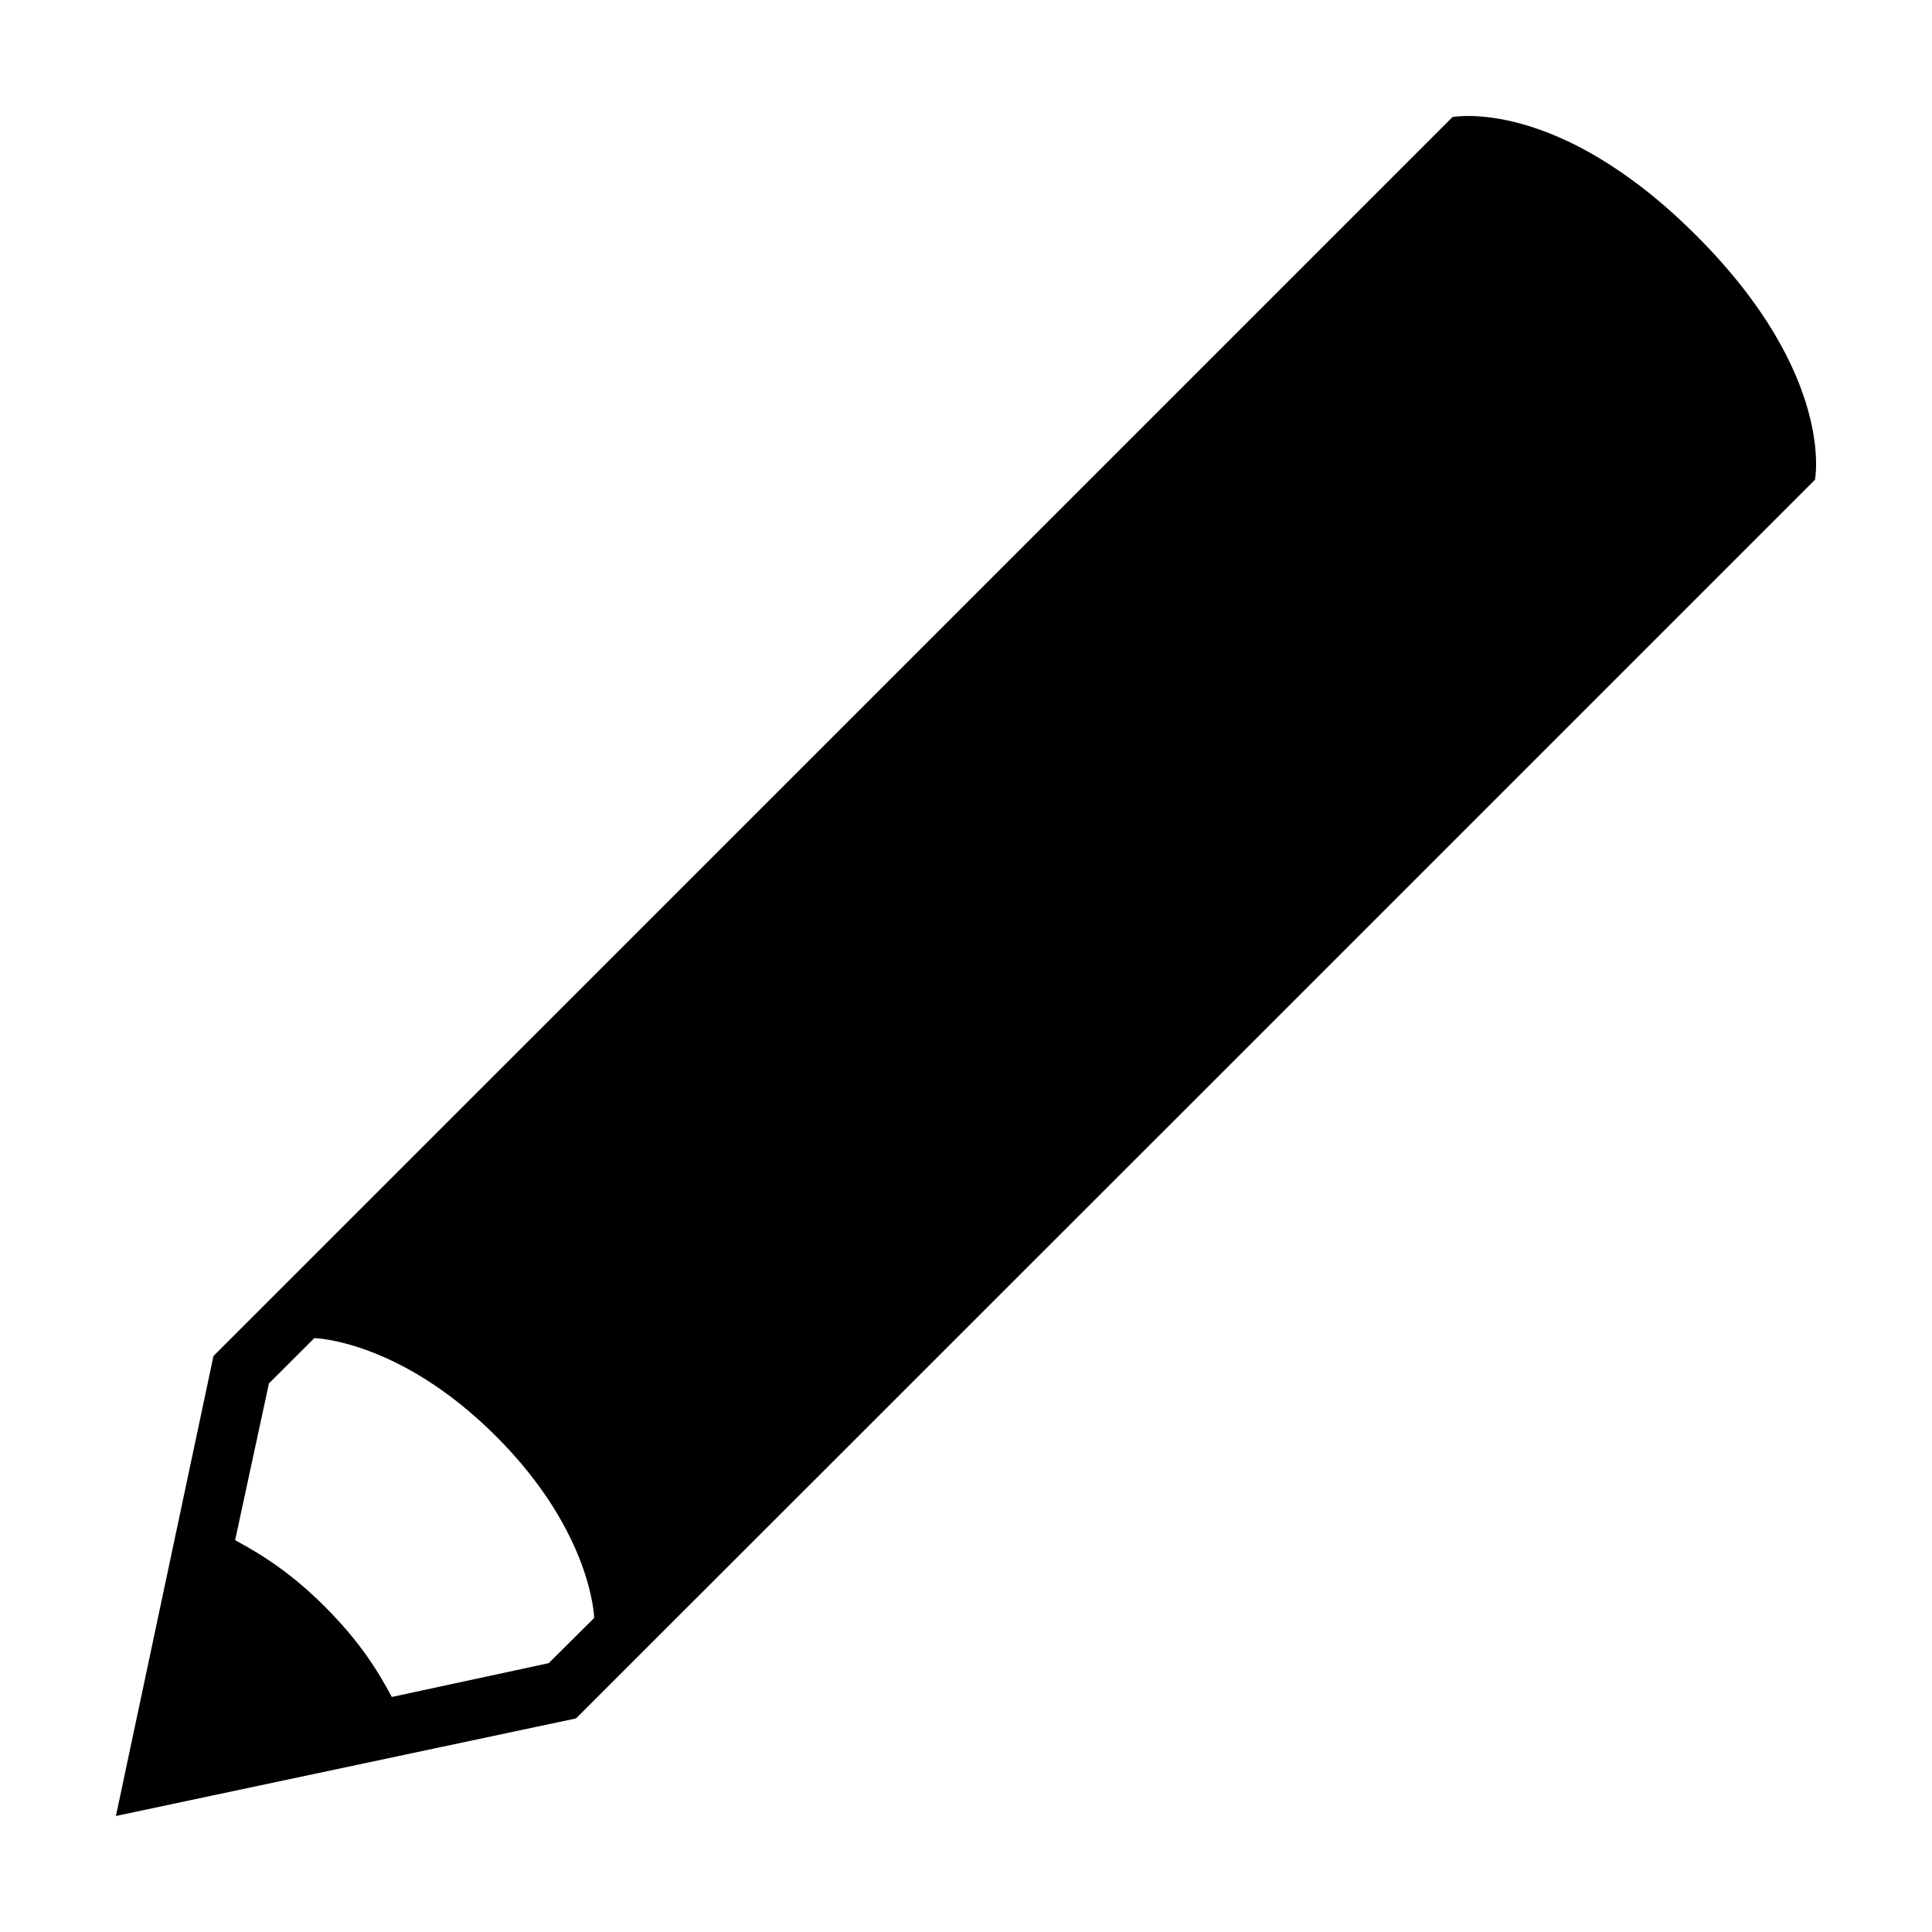
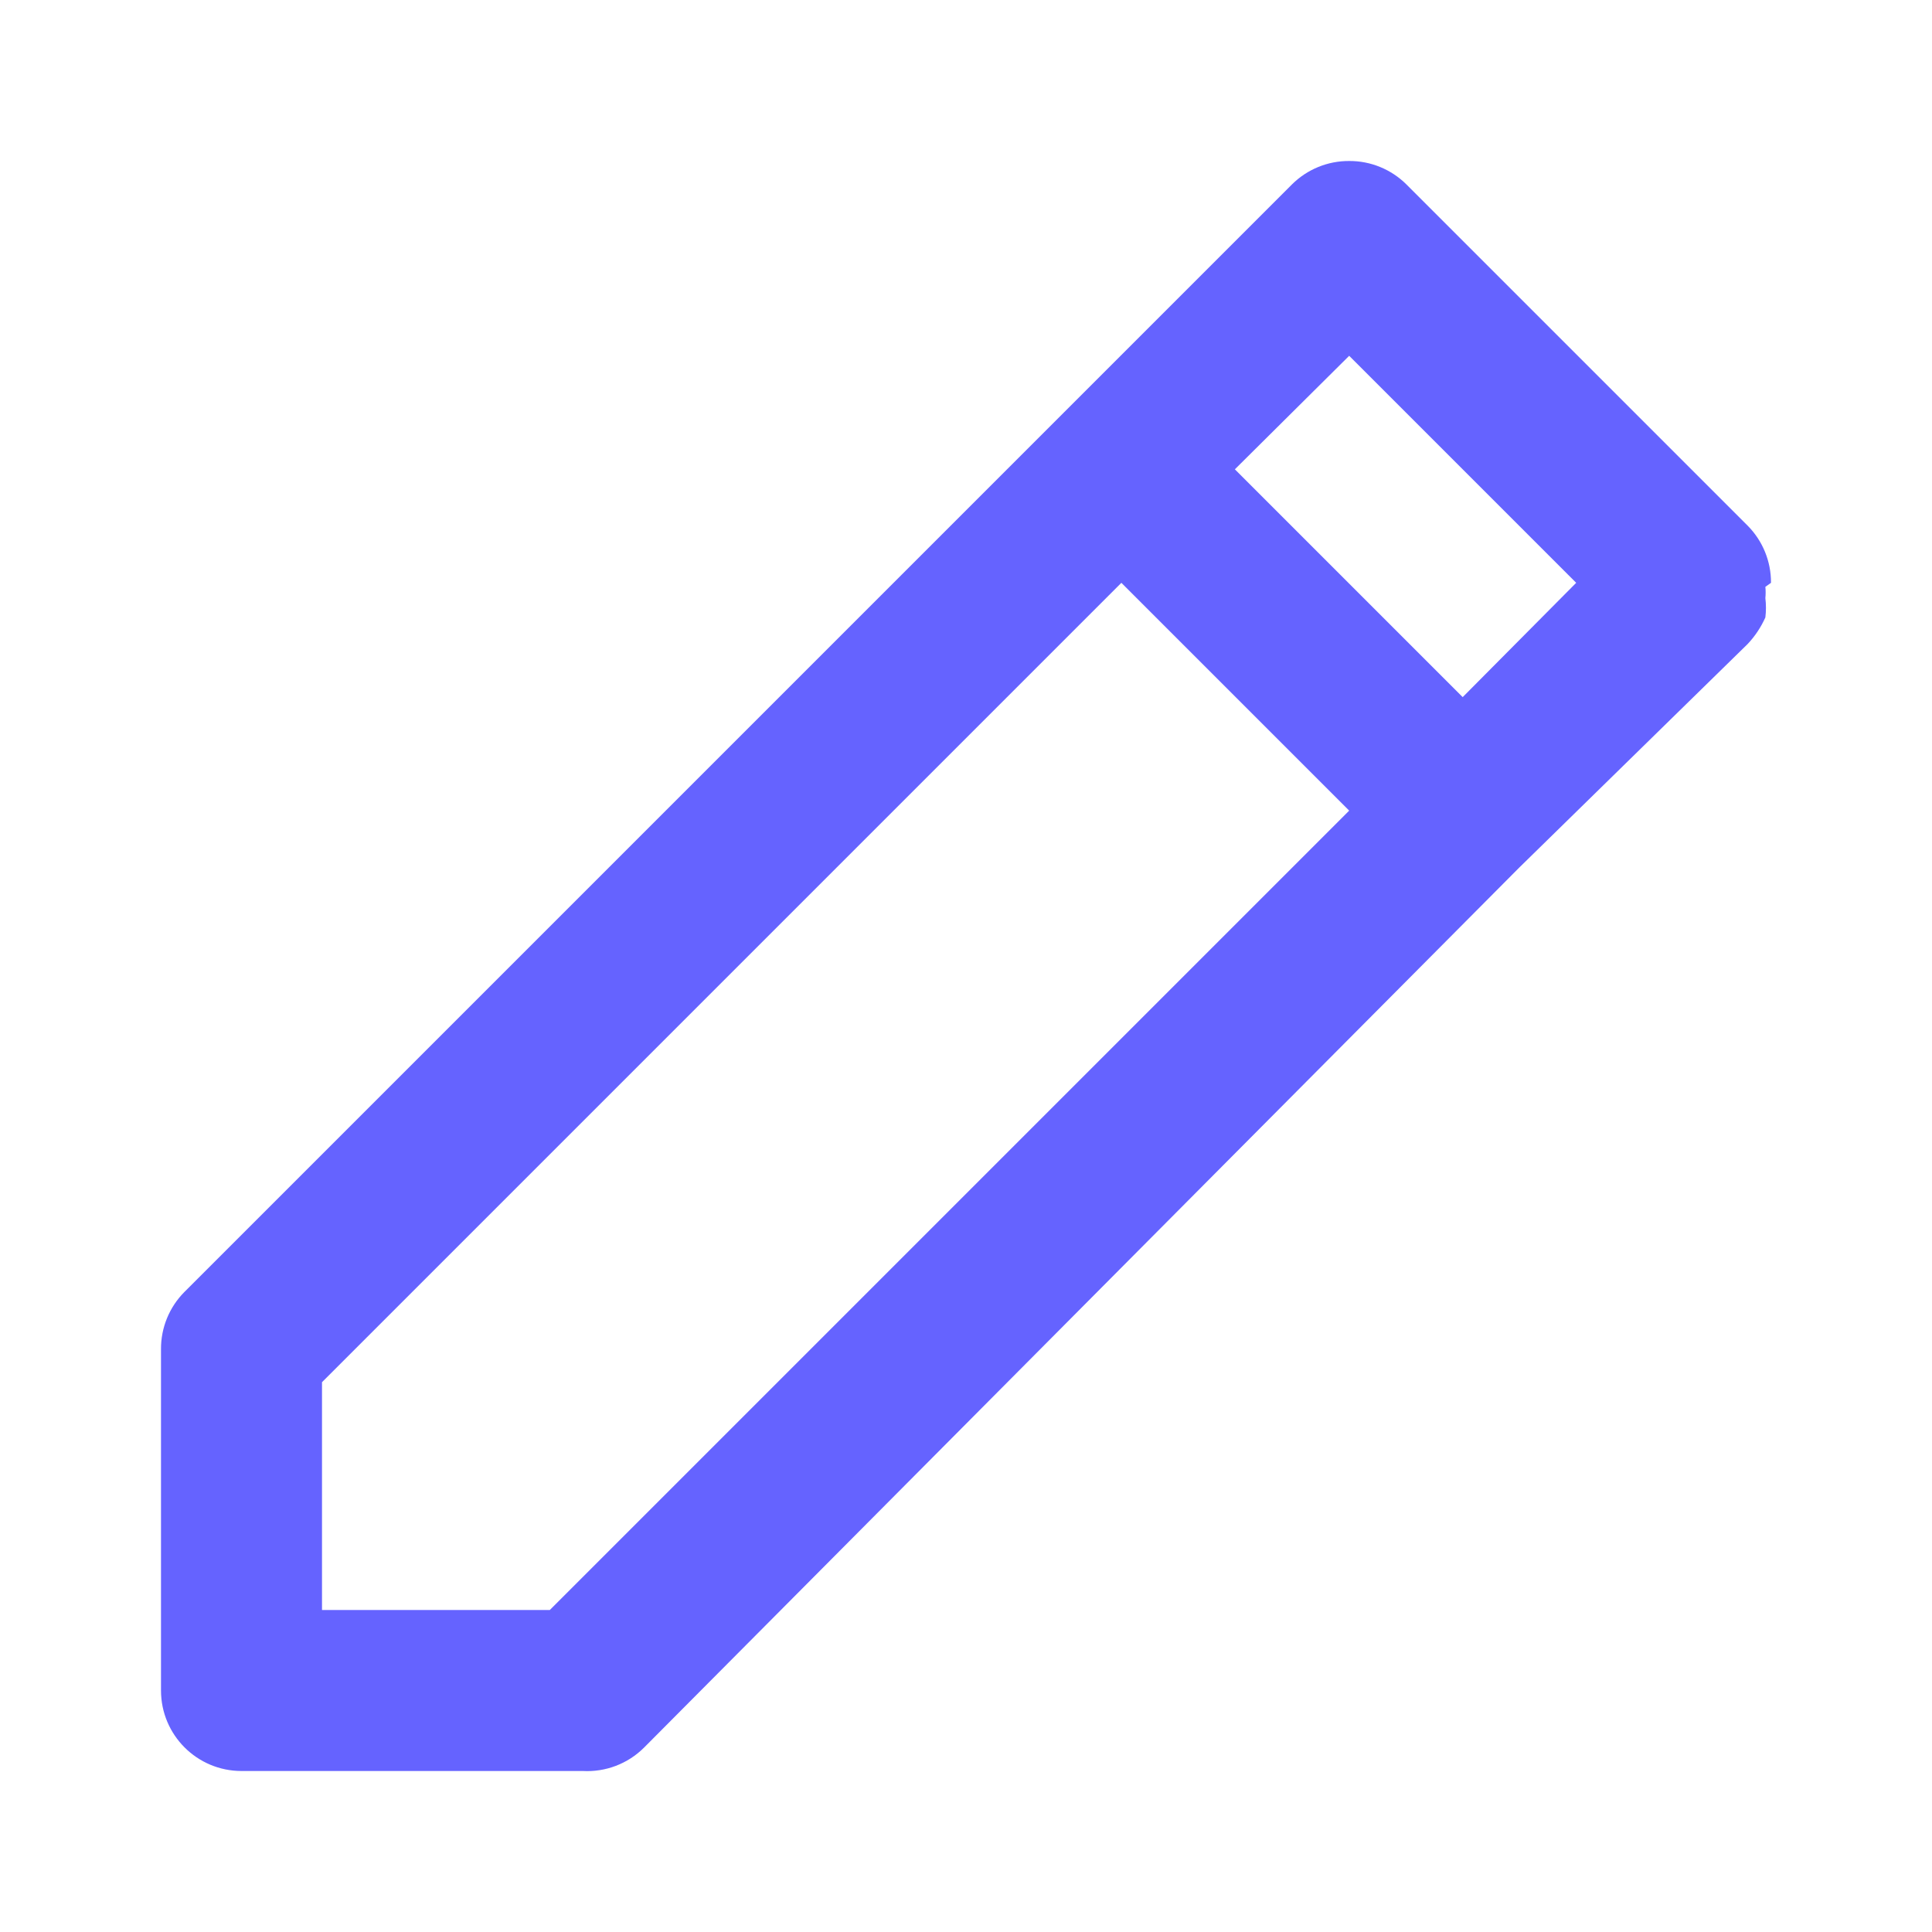
- <svg xmlns="http://www.w3.org/2000/svg" version="1.1" width="18px" height="18px" id="Edit" x="0px" y="0px" viewBox="0 0 20 20" style="enable-background:new 0 0 20 20;" xml:space="preserve">
-   <path d="M17.561,2.439c-1.442-1.443-2.525-1.227-2.525-1.227L8.984,7.264L2.21,14.037L1.2,18.799l4.763-1.01l6.774-6.771  l6.052-6.052C18.788,4.966,19.005,3.883,17.561,2.439z M5.68,17.217l-1.624,0.35c-0.156-0.293-0.345-0.586-0.69-0.932  c-0.346-0.346-0.639-0.533-0.932-0.691l0.35-1.623l0.47-0.469c0,0,0.883,0.018,1.881,1.016c0.997,0.996,1.016,1.881,1.016,1.881  L5.68,17.217z" />
+ <svg xmlns="http://www.w3.org/2000/svg" viewBox="0 0 24 24">
+   <path fill="#6563ff" d="M22,7.24a1,1,0,0,0-.29-.71L17.47,2.29A1,1,0,0,0,16.76,2a1,1,0,0,0-.71.29L13.22,5.12h0L2.29,16.05a1,1,0,0,0-.29.71V21a1,1,0,0,0,1,1H7.24A1,1,0,0,0,8,21.71L18.87,10.78h0L21.71,8a1.19,1.19,0,0,0,.22-.33,1,1,0,0,0,0-.24.7.7,0,0,0,0-.14ZM6.83,20H4V17.17l9.93-9.93,2.83,2.83ZM18.17,8.66,15.34,5.83l1.42-1.41,2.82,2.82Z" />
</svg>
